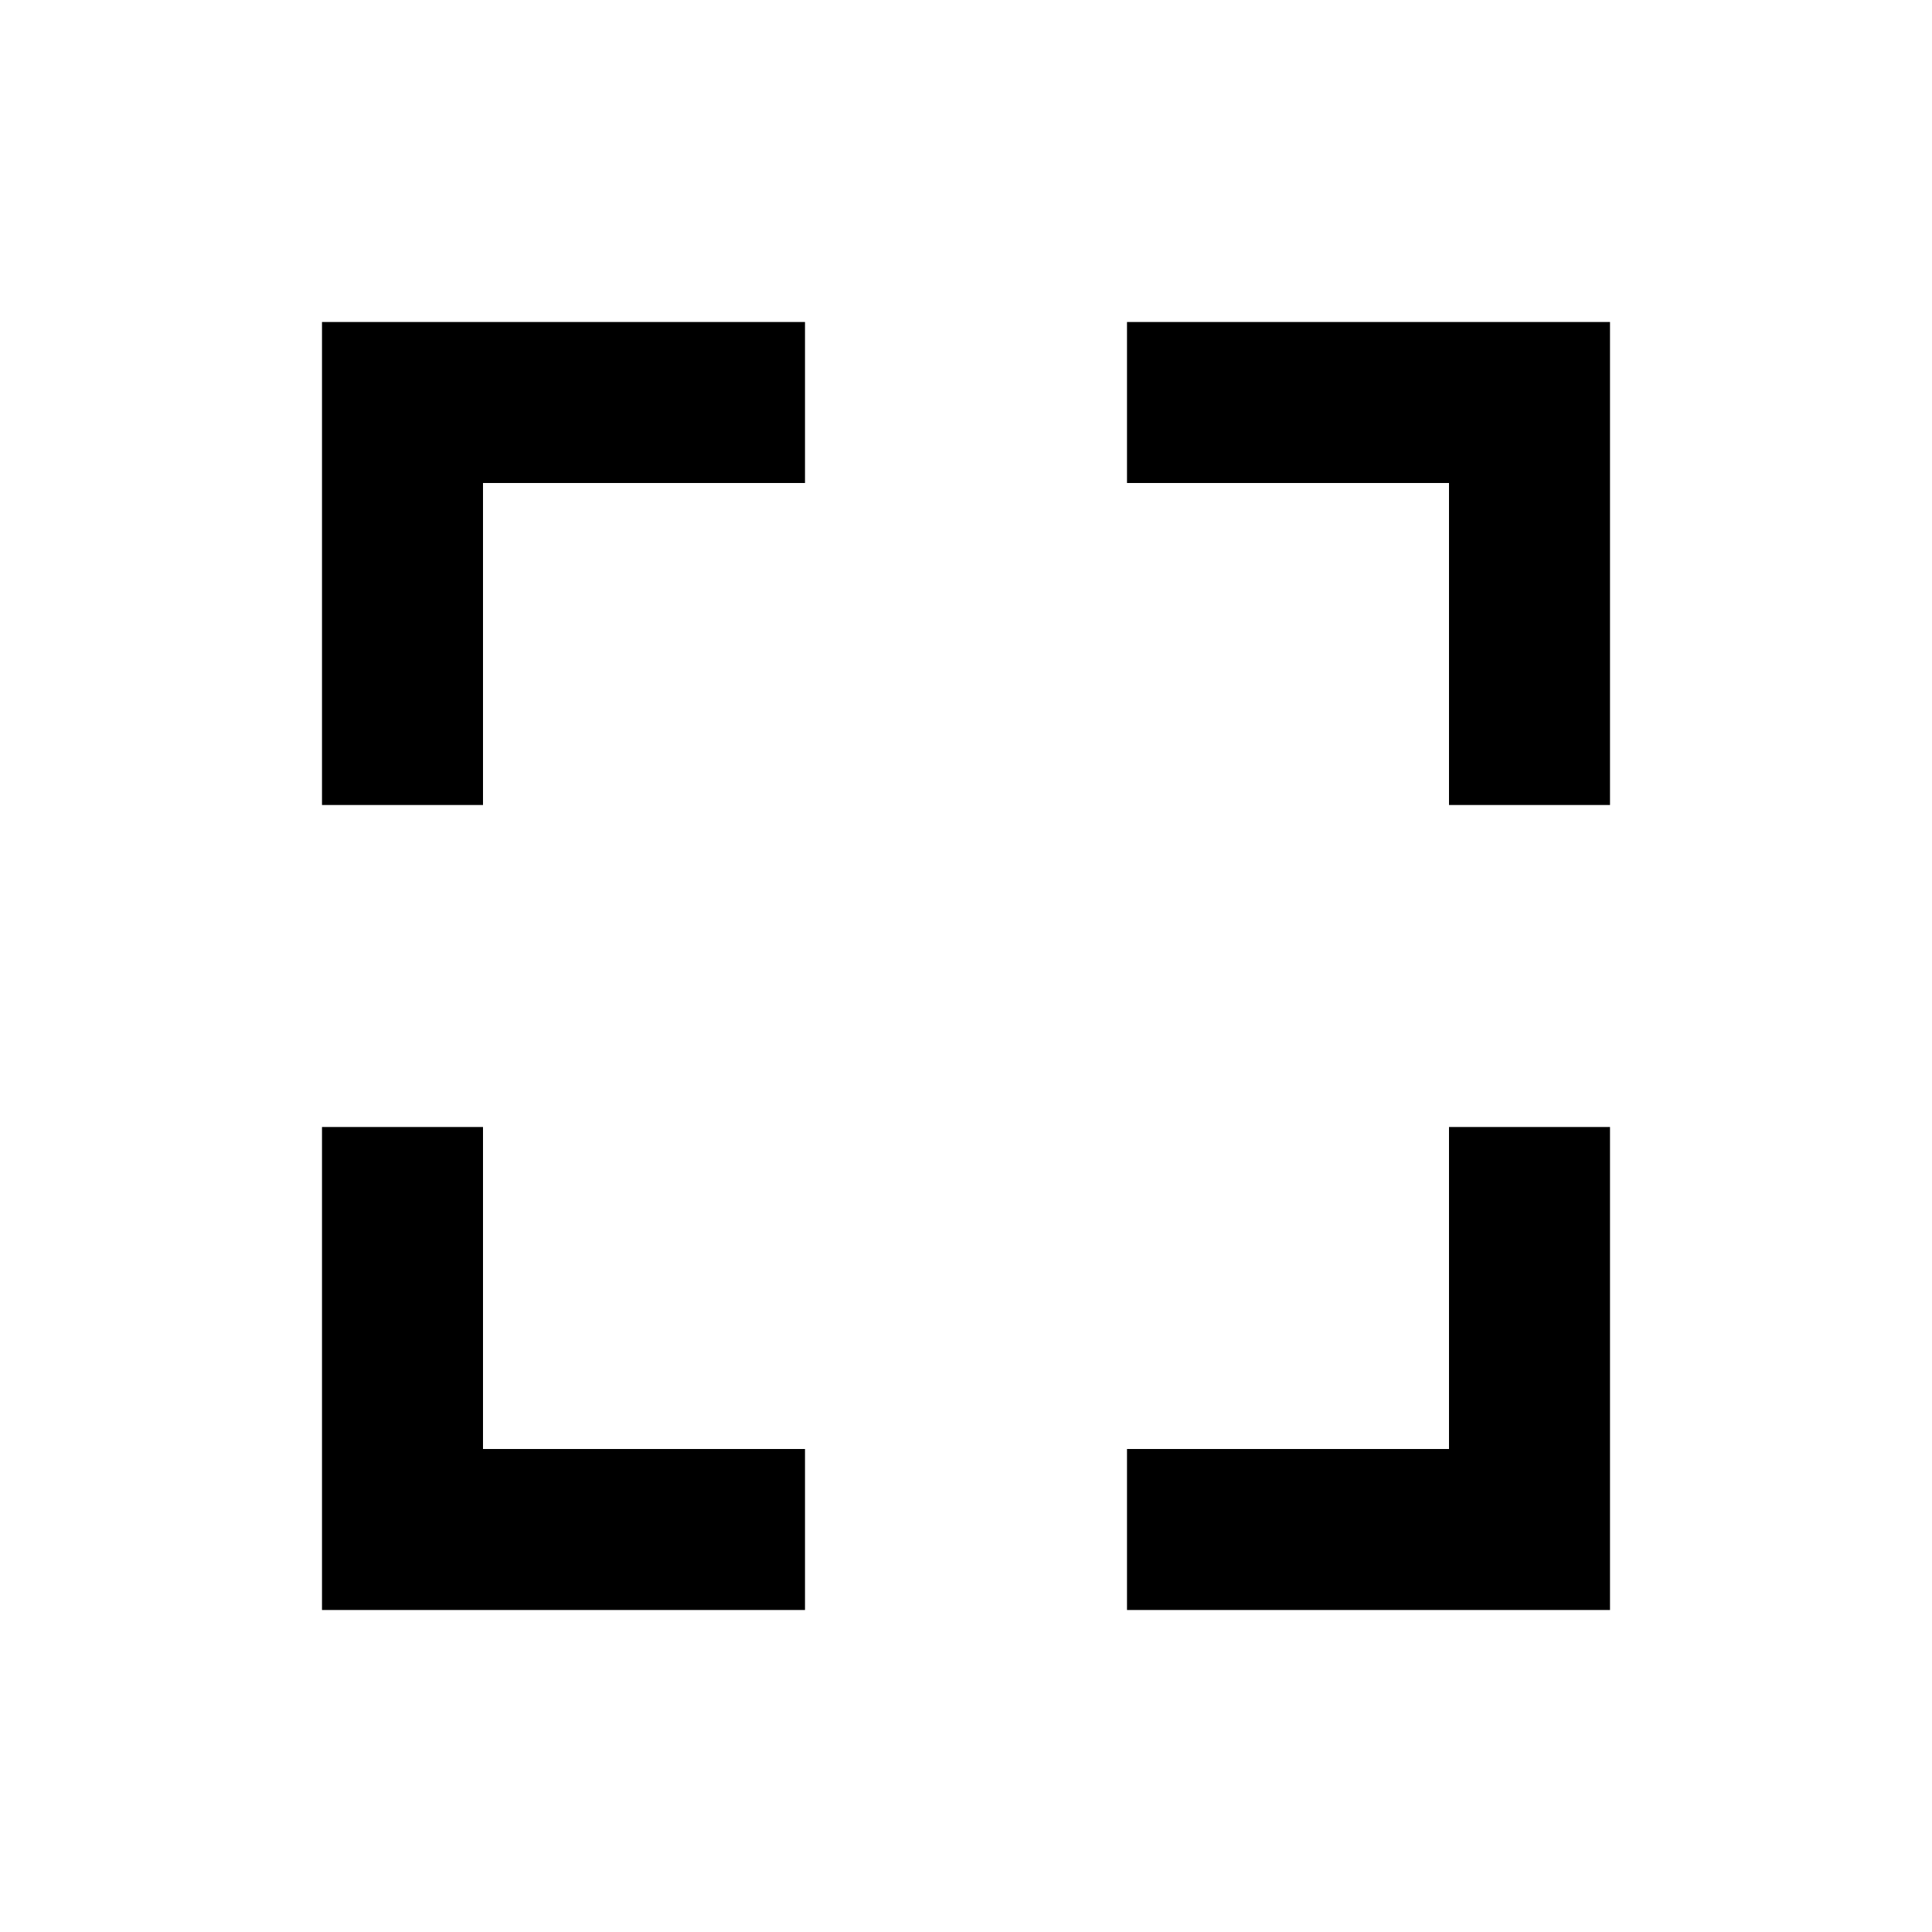
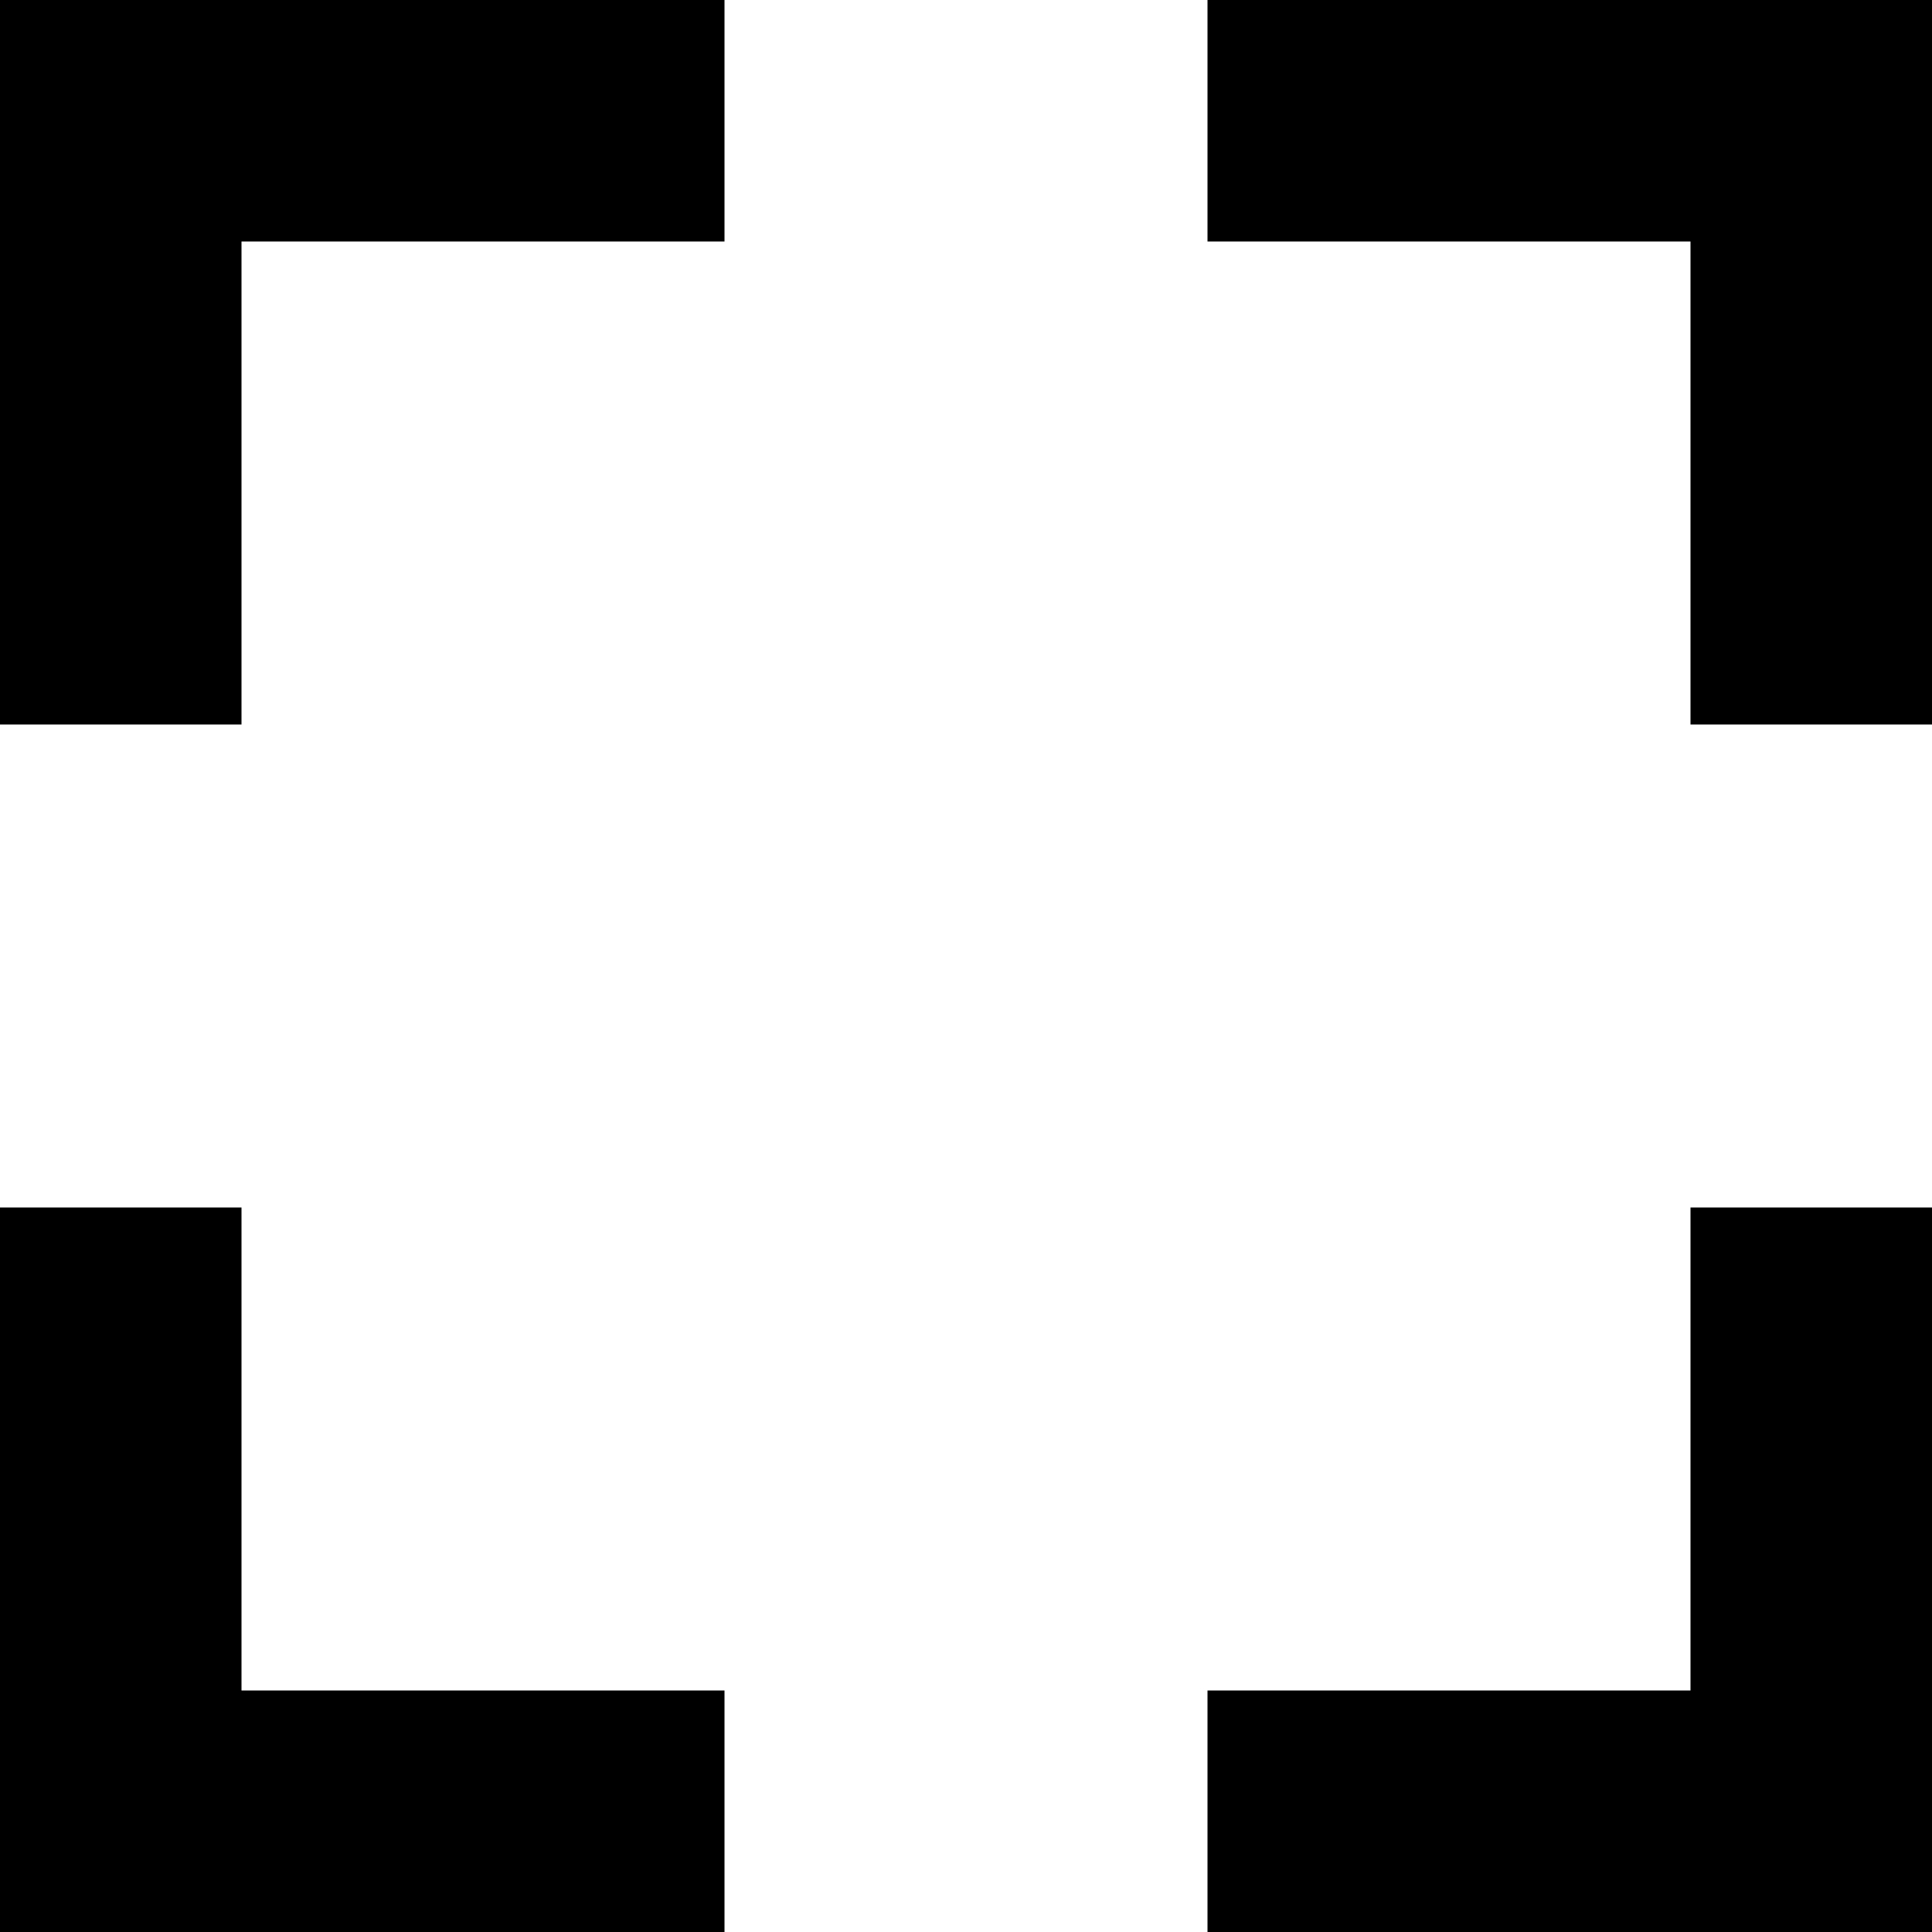
- <svg xmlns="http://www.w3.org/2000/svg" width="240" height="240" viewBox="0 0 240 240" fill="none">
-   <path d="M200 40H140V60H180V100H200V40Z" fill="black" />
-   <path d="M60 140H40V200H100V180H60V140Z" fill="black" />
-   <path d="M200 200L140 200L140 180L180 180L180 140L200 140L200 200Z" fill="black" />
-   <path d="M60 100L40 100L40 40L100 40L100 60L60 60L60 100Z" fill="black" />
+ <svg xmlns="http://www.w3.org/2000/svg" width="160" height="160" viewBox="0 0 160 160" fill="none">
+   <path d="M160 5.24537e-06H100V20H140V60H160V5.24537e-06Z" fill="black" />
+   <path d="M20 100H1.43067e-06V160H60V140H20V100Z" fill="black" />
+   <path d="M160 160H100V140H140V100H160V160Z" fill="black" />
+   <path d="M20 60H5.24537e-06L0 5.24537e-06L60 0V20L20 20L20 60Z" fill="black" />
</svg>
